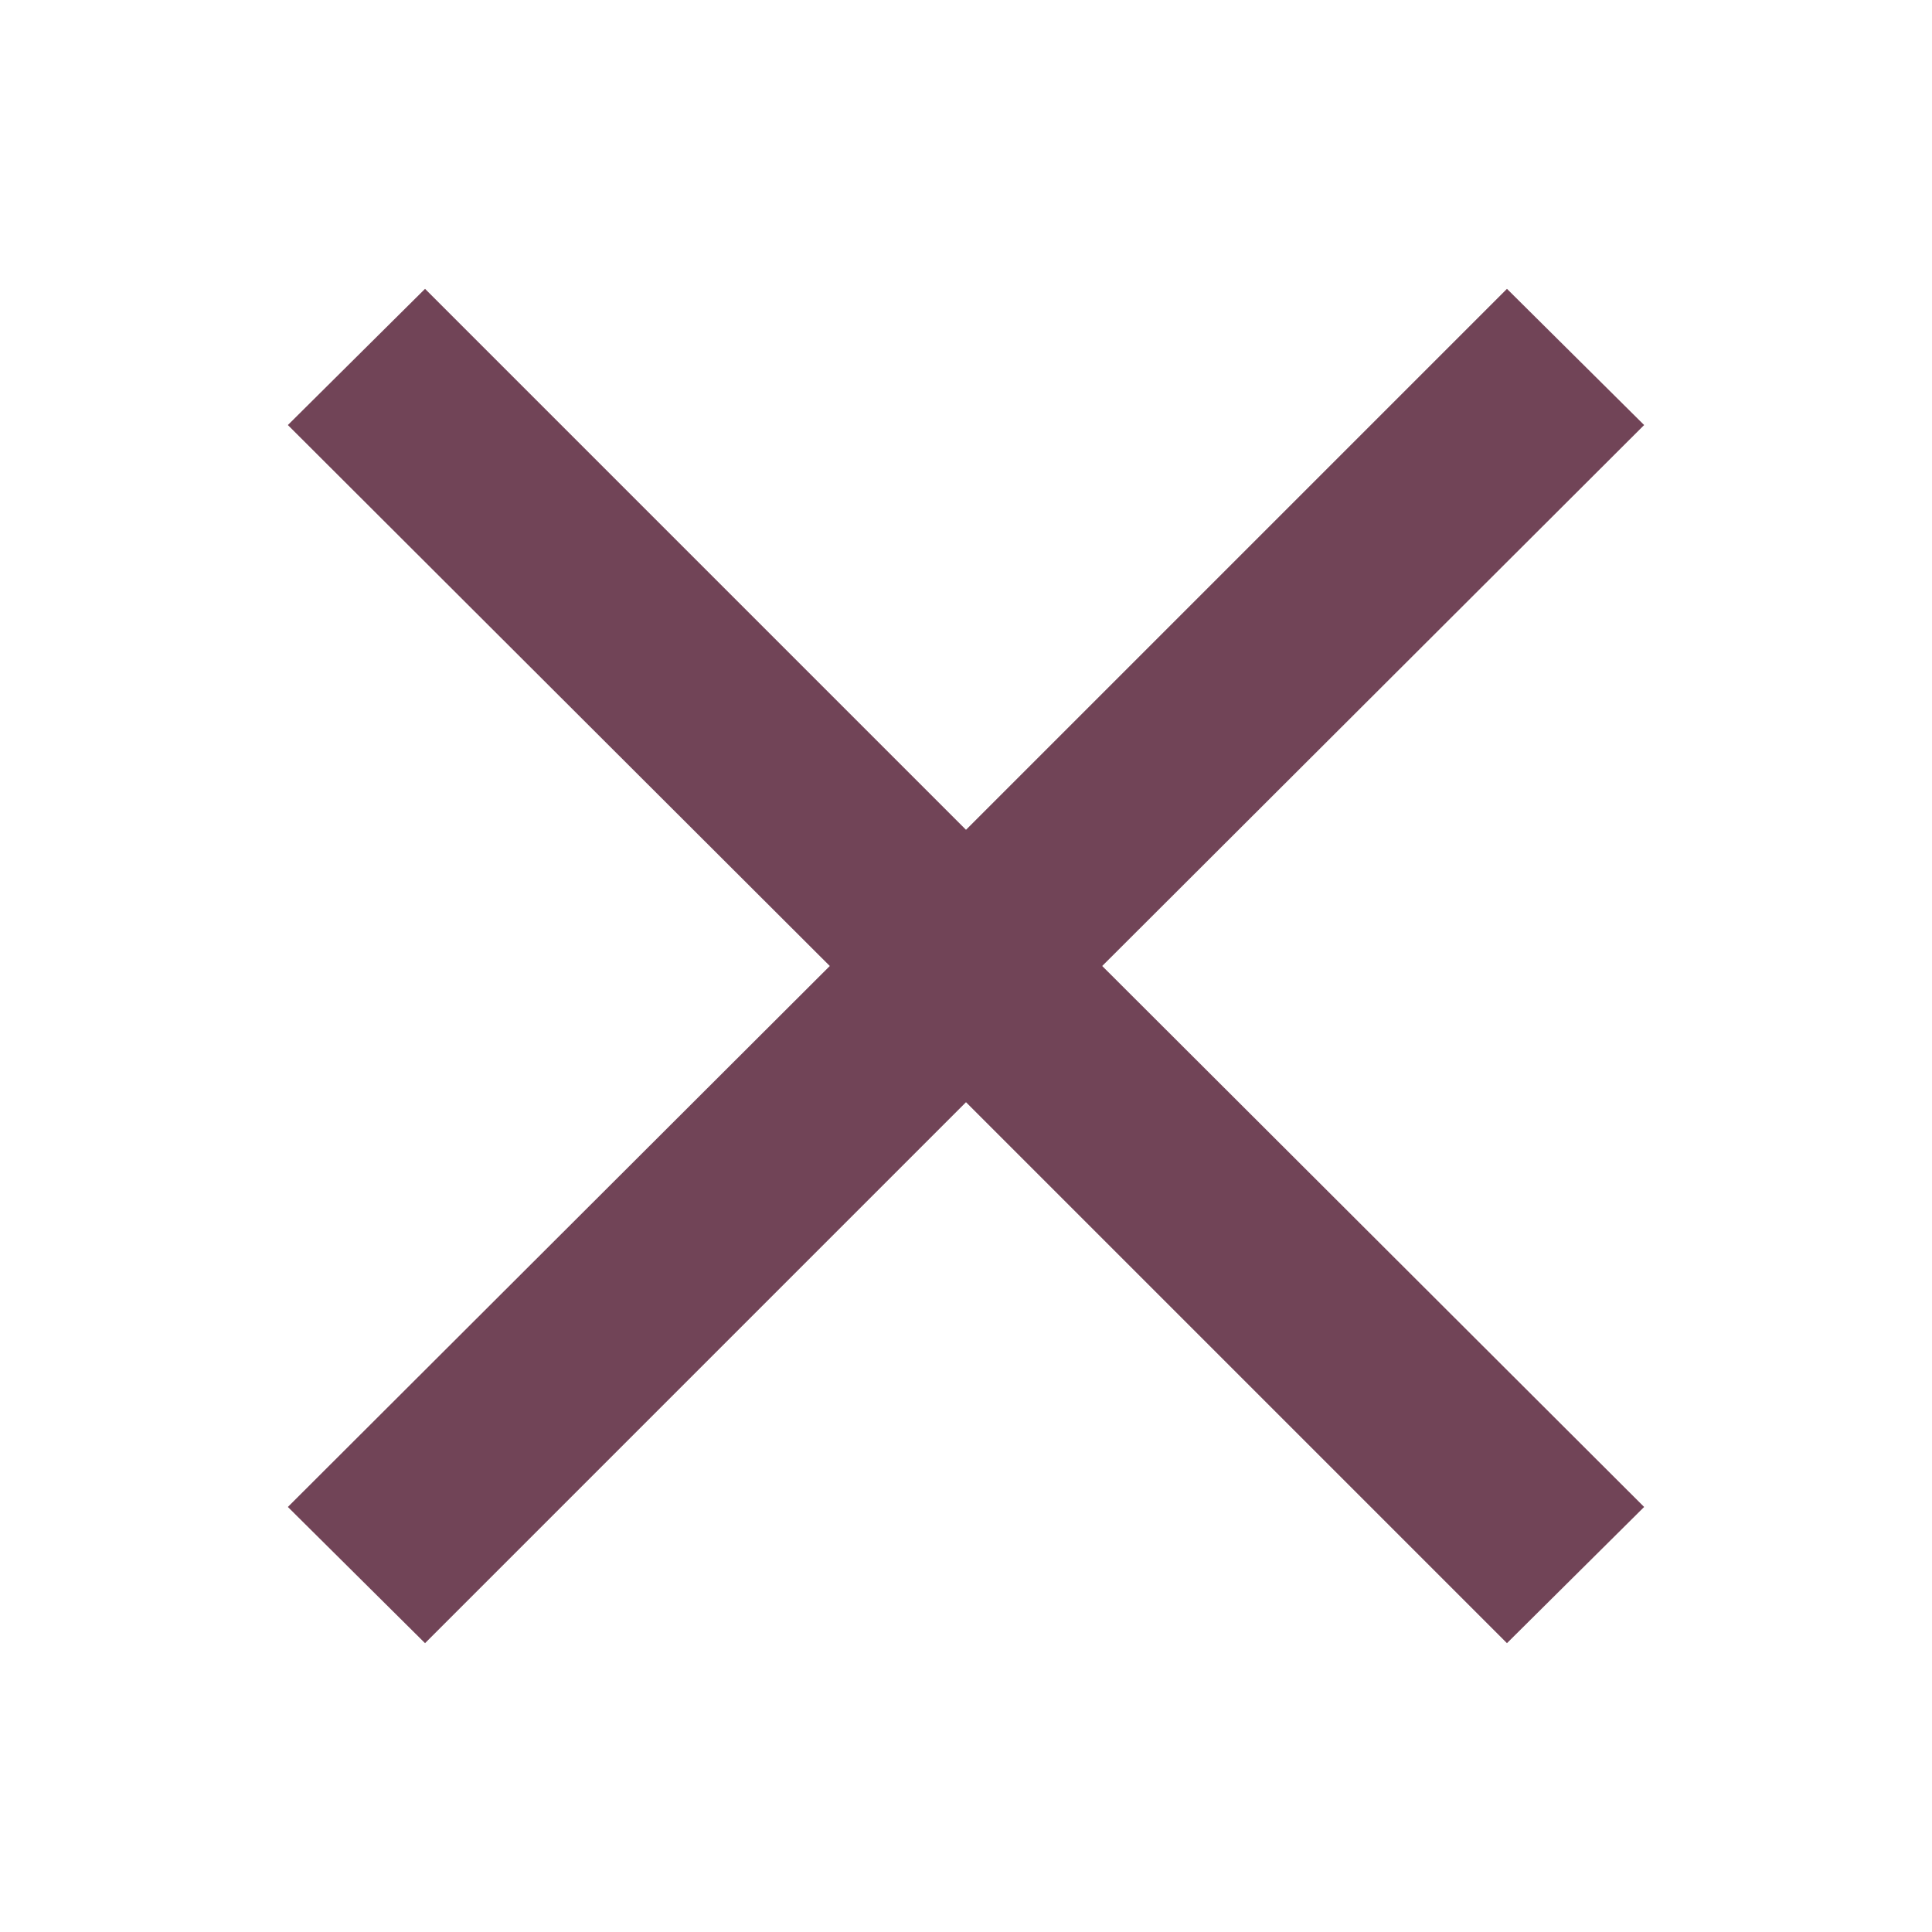
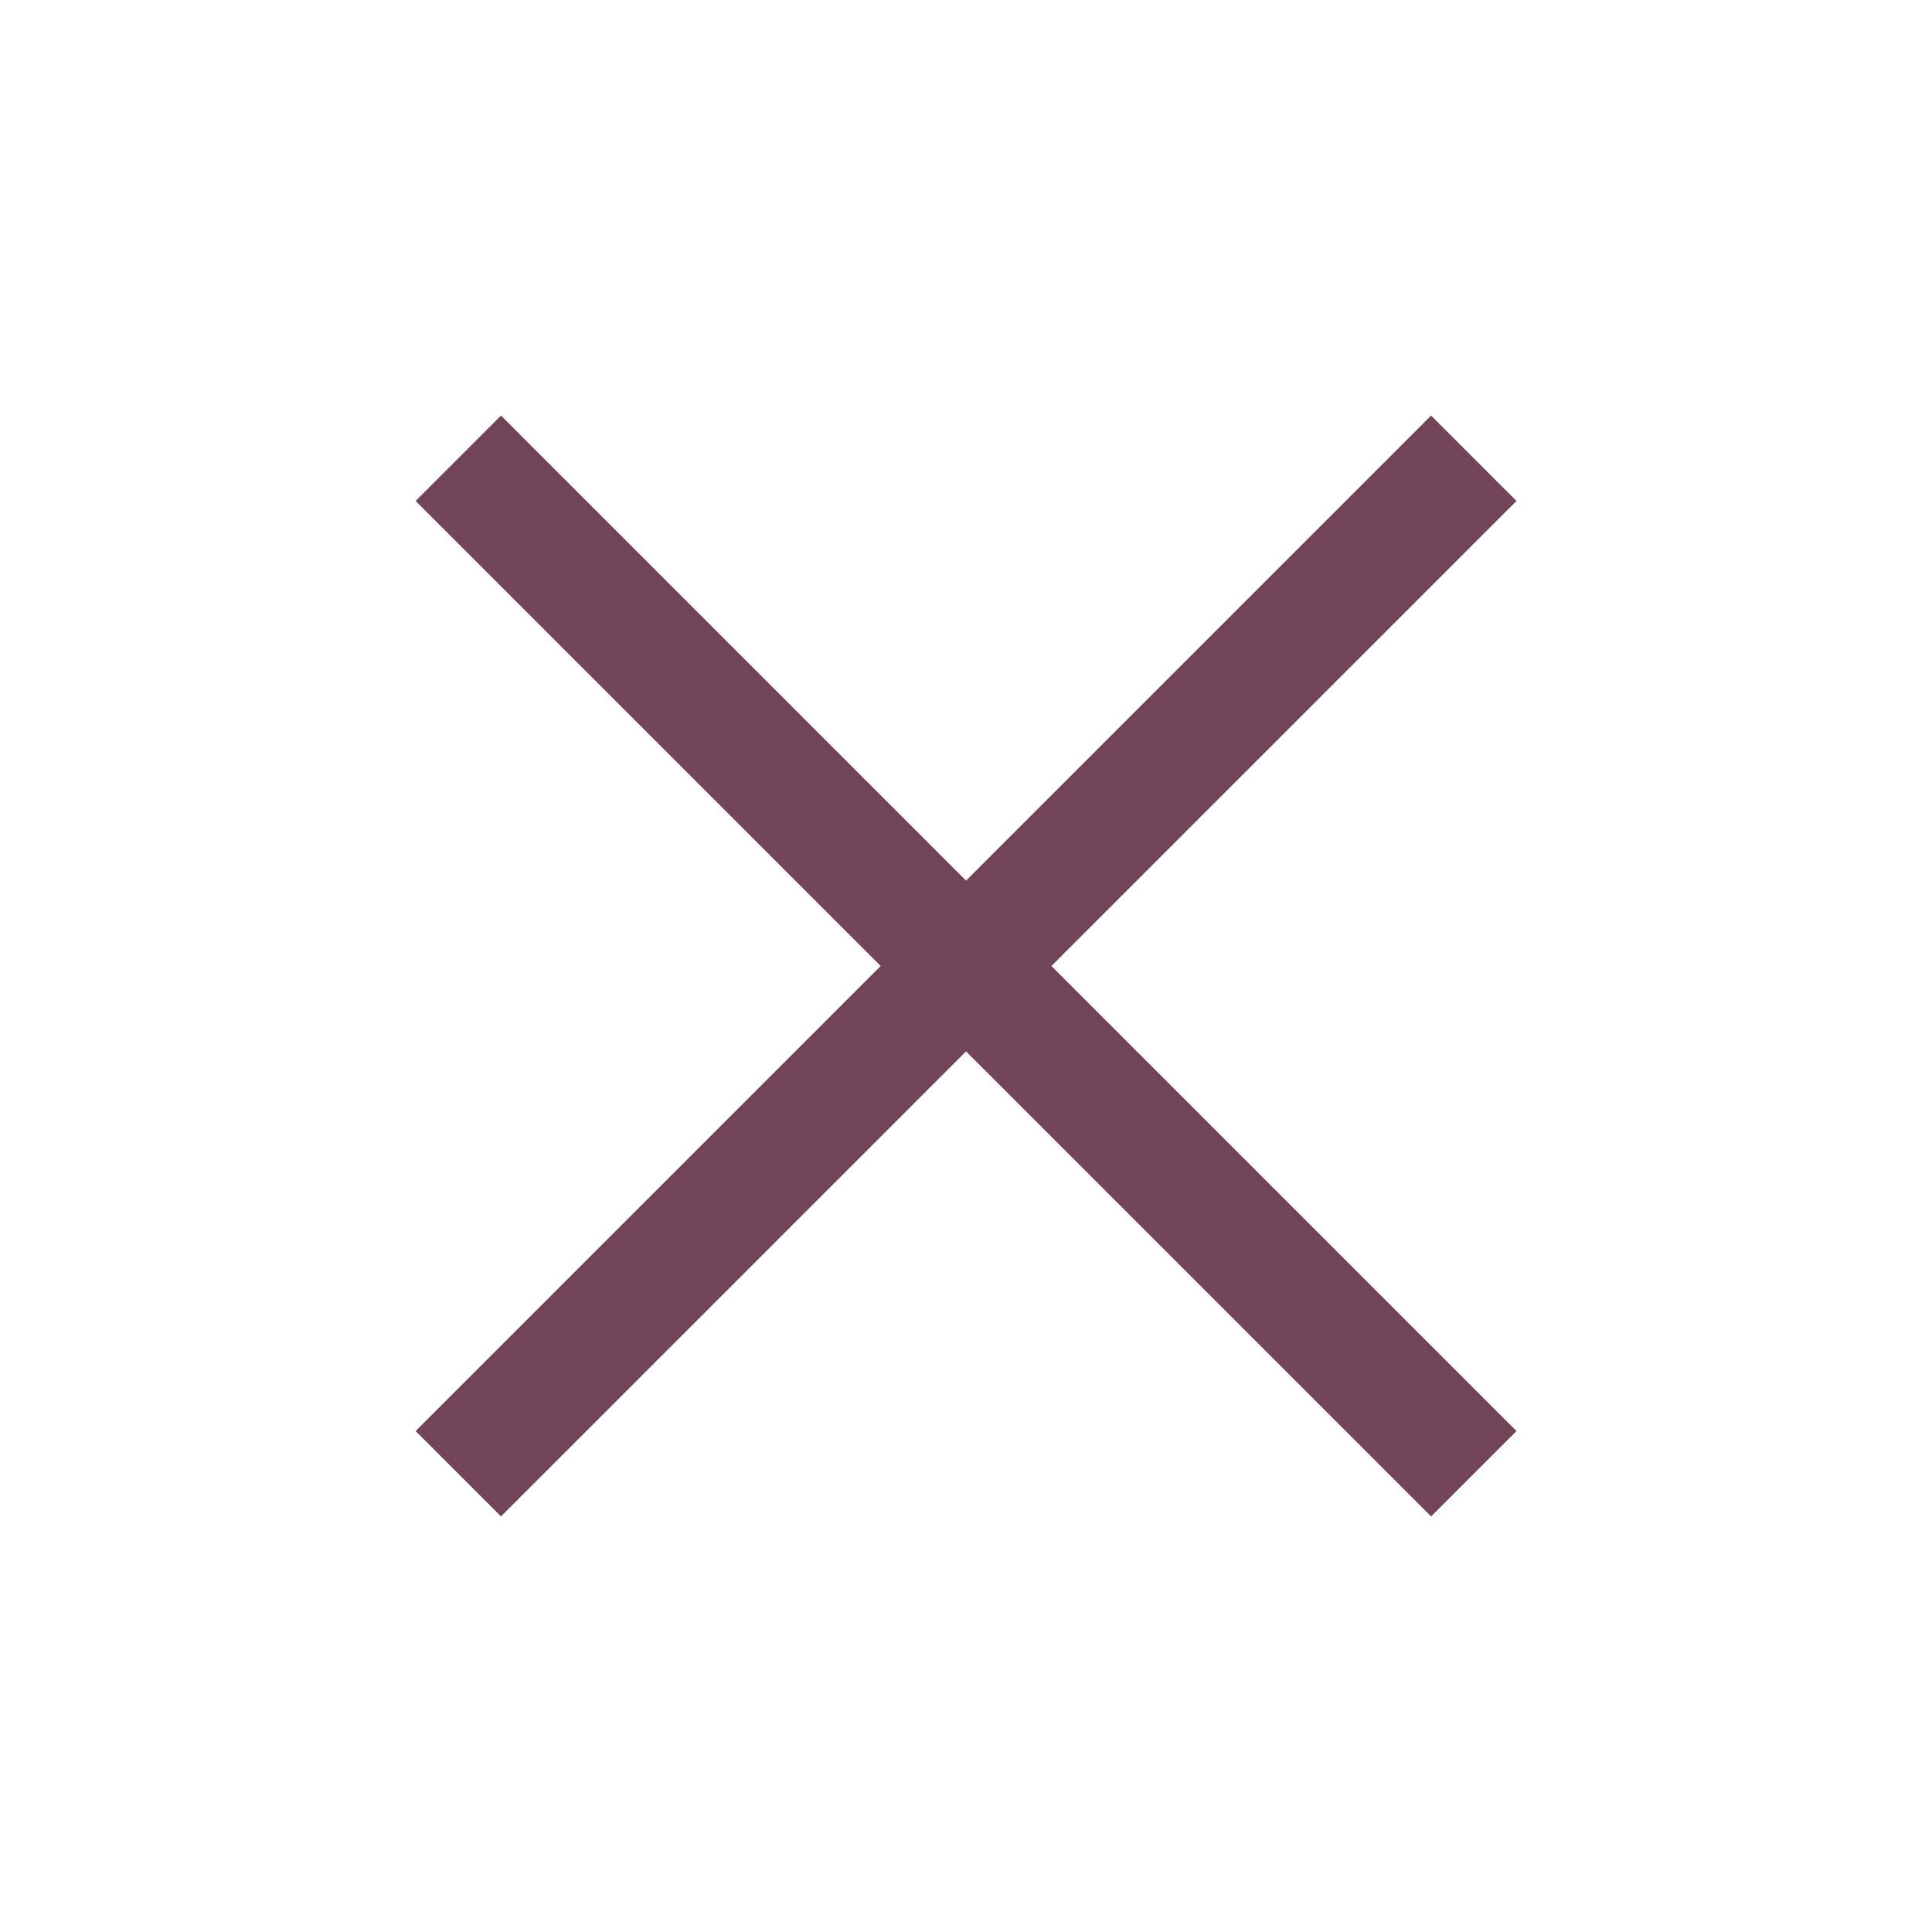
- <svg xmlns="http://www.w3.org/2000/svg" id="Layer_1" data-name="Layer 1" width="20" height="20" viewBox="0 0 20 20">
-   <polygon points="17.02 4.4 15.6 2.99 10 8.59 4.4 2.99 2.98 4.4 8.59 10 2.98 15.6 4.4 17.01 10 11.41 15.6 17.01 17.02 15.6 11.41 10 17.02 4.4" fill="#714457" />
+ <svg xmlns="http://www.w3.org/2000/svg" id="Layer_1" data-name="Layer 1" width="24" height="24" viewBox="0 0 24 24">
+   <rect x="11.25" y="3.08" width="1.5" height="17.84" transform="translate(-4.97 12) rotate(-45)" fill="#714457" />
+   <rect x="3.08" y="11.25" width="17.84" height="1.5" transform="translate(-4.97 12) rotate(-45)" fill="#714457" />
</svg>
